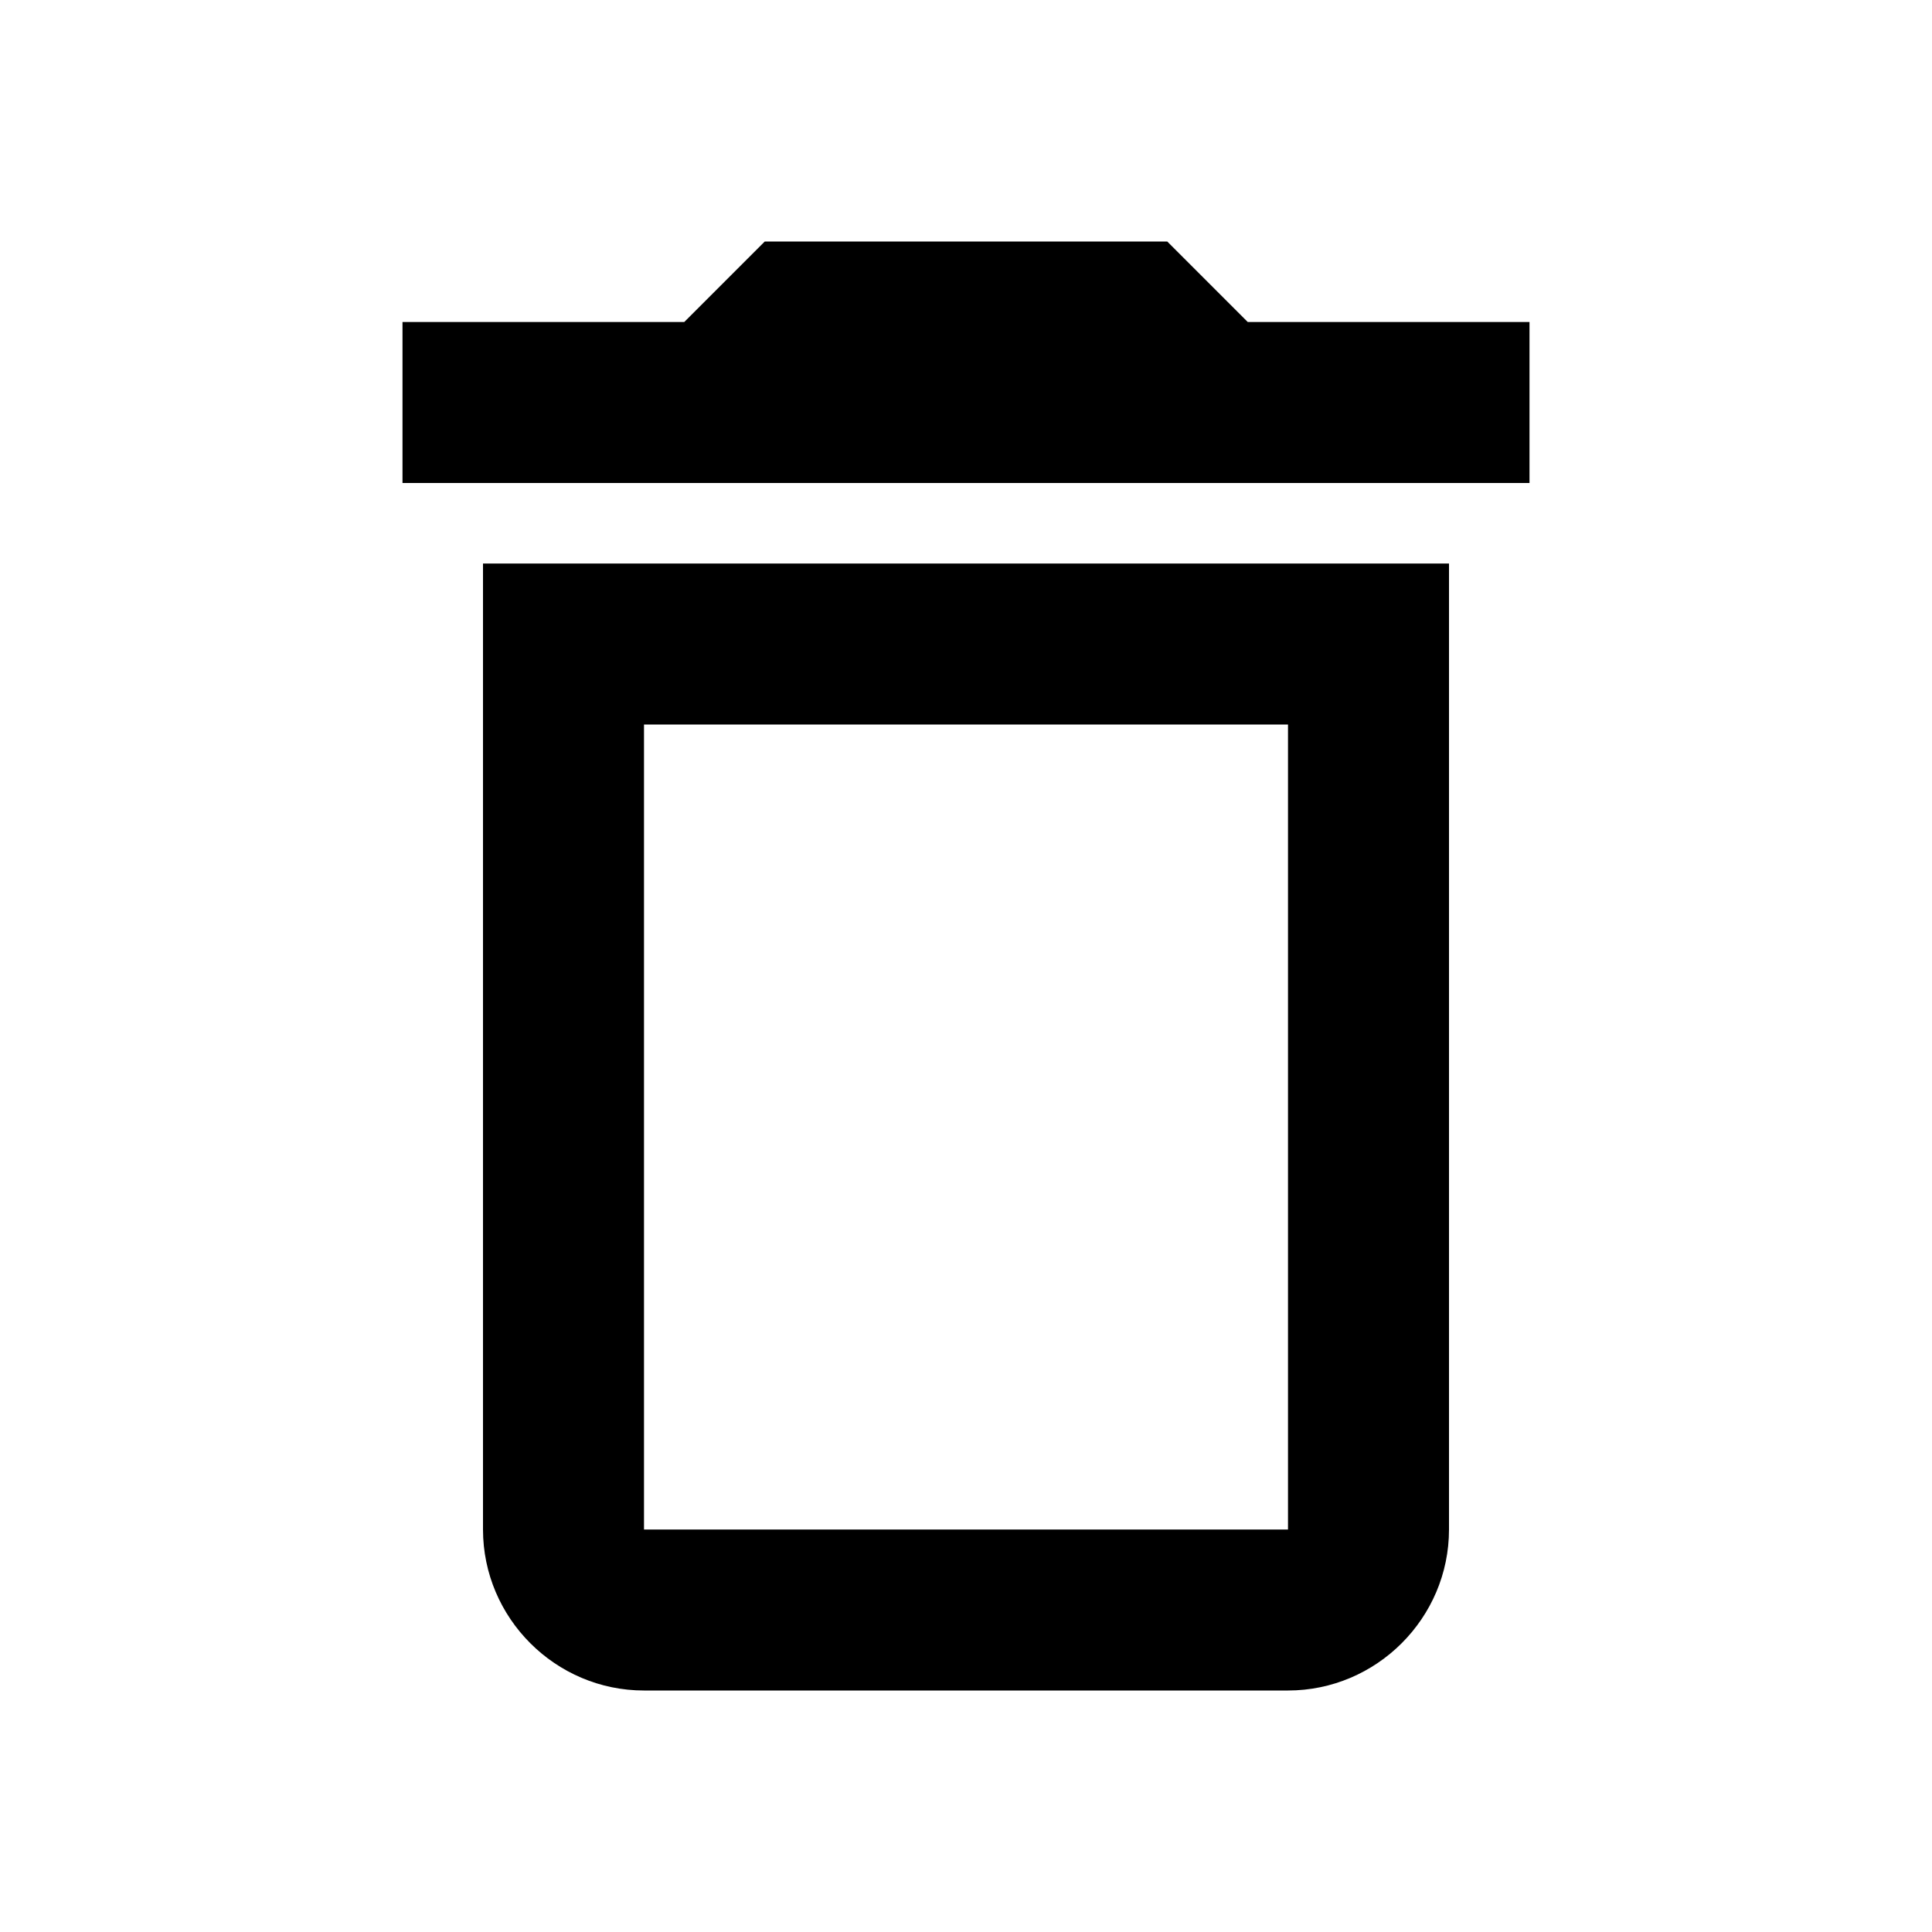
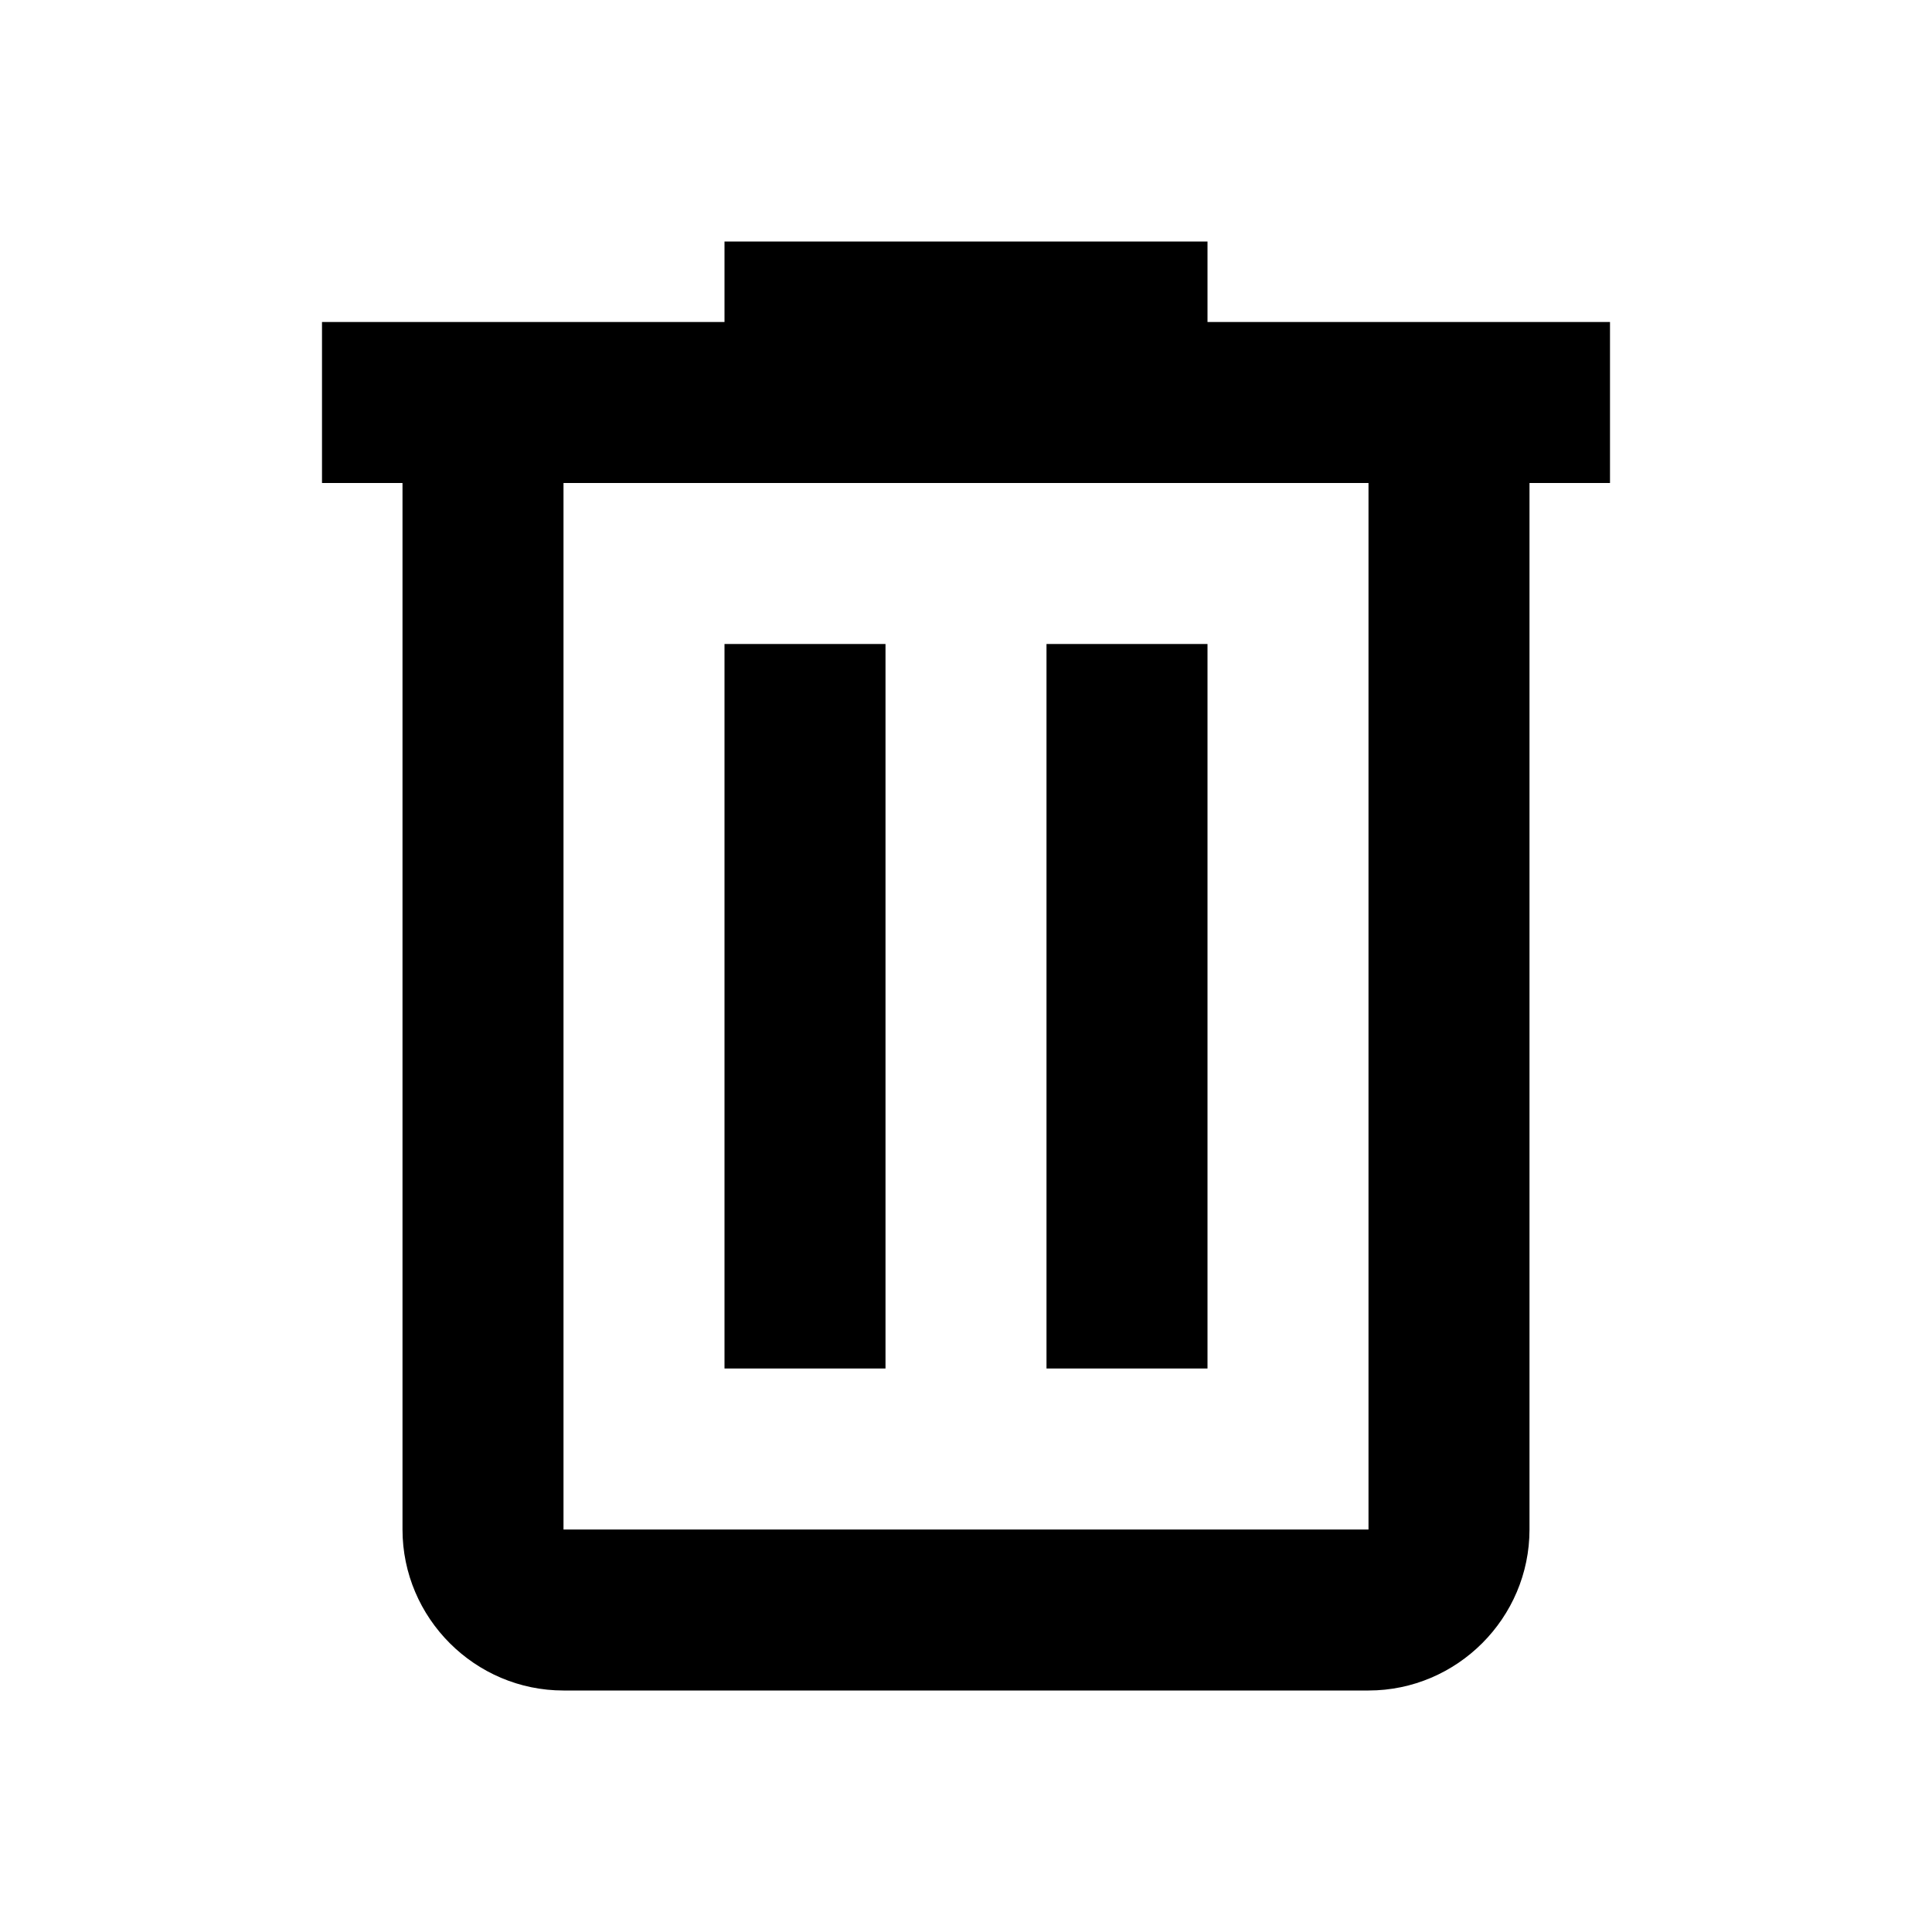
- <svg xmlns="http://www.w3.org/2000/svg" height="24px" viewBox="0 0 24 24" width="24px" fill="#000000">
-   <path d="M0 0h24v24H0V0z" fill="none" />
-   <path d="M16 9v10H8V9h8m-1.5-6h-5l-1 1H5v2h14V4h-3.5l-1-1zM18 7H6v12c0 1.1.9 2 2 2h8c1.1 0 2-.9 2-2V7z" />
+ <svg xmlns="http://www.w3.org/2000/svg" width="24" height="24" viewBox="0 0 24 24">
+   <path d="M15 4V3H9v1H4v2h1v13c0 1.1.9 2 2 2h10c1.1 0 2-.9 2-2V6h1V4h-5zm2 15H7V6h10v13z" />
+   <path d="M9 8h2v9H9zm4 0h2v9h-2z" />
</svg>
